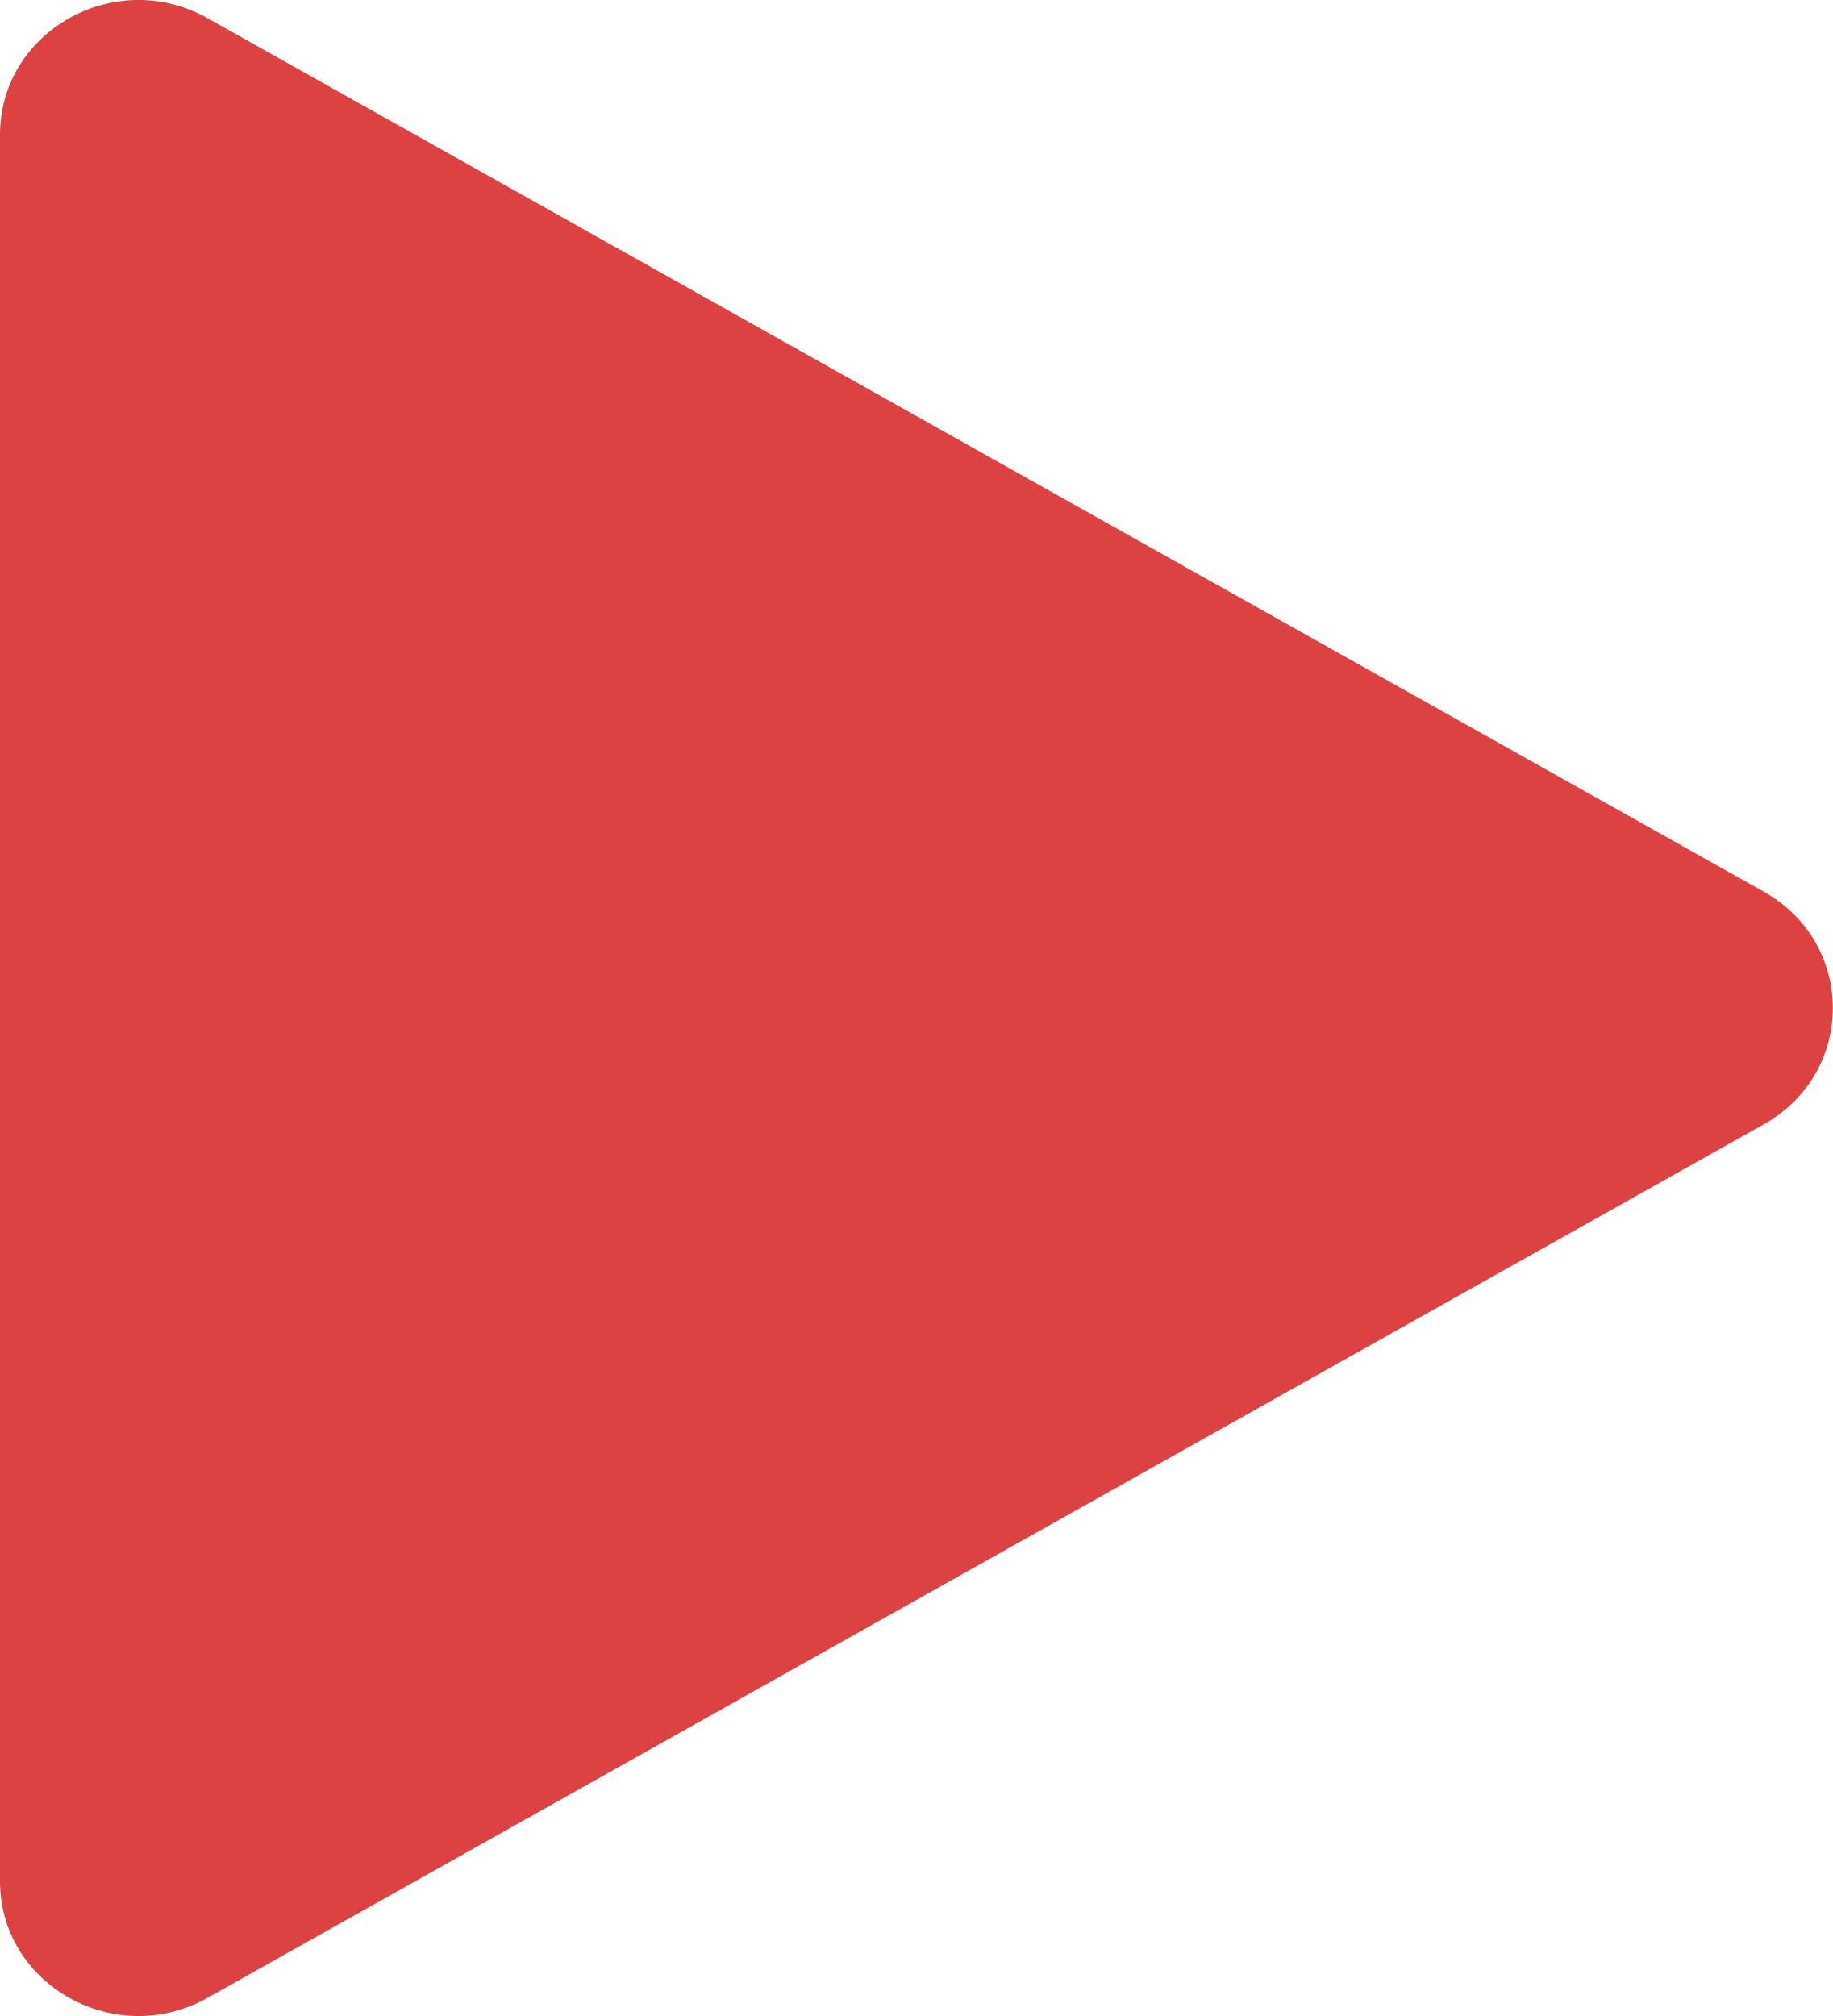
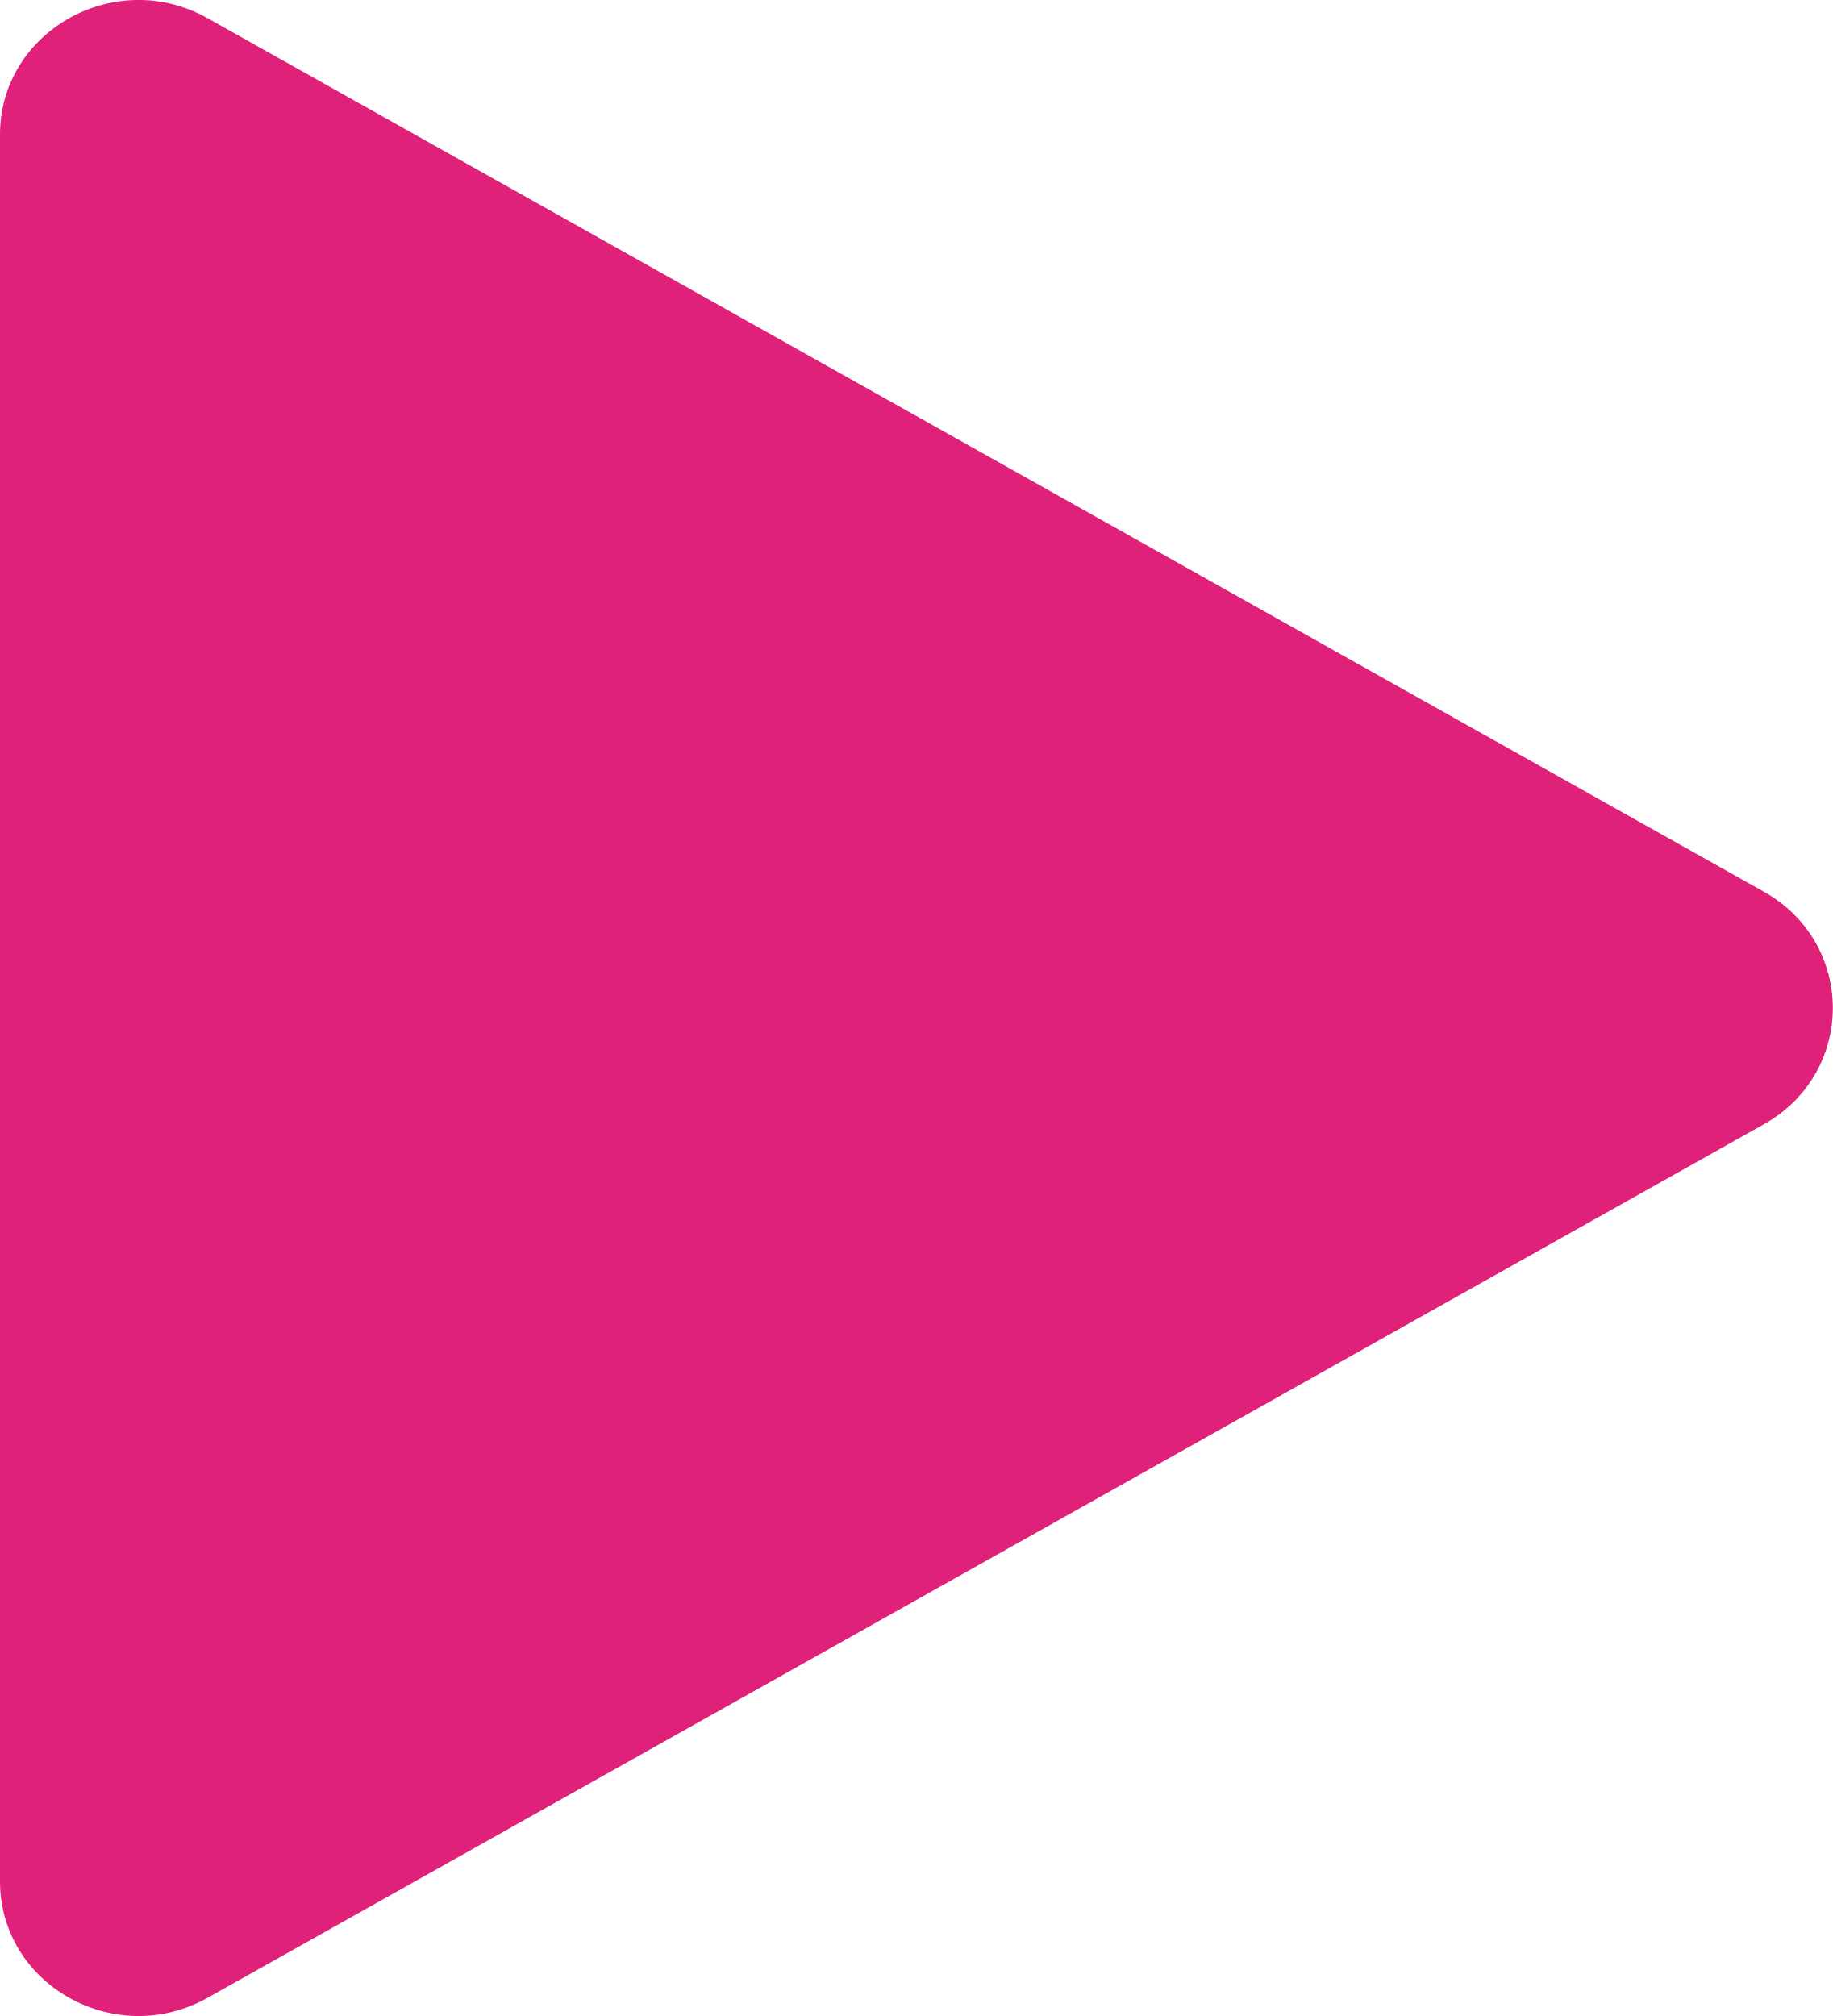
<svg xmlns="http://www.w3.org/2000/svg" width="10" height="11" viewBox="0 0 10 11" fill="none">
-   <path d="M9.623 4.865C10.126 5.147 10.126 5.853 9.623 6.135L1.132 10.901C0.629 11.183 -2.53955e-08 10.83 0 10.265L4.28549e-07 0.735C4.53945e-07 0.17 0.629 -0.183 1.132 0.099L9.623 4.865Z" fill="#DD4242" />
+   <path d="M9.623 4.865C10.126 5.147 10.126 5.853 9.623 6.135L1.132 10.901C0.629 11.183 -2.53955e-08 10.83 0 10.265L4.28549e-07 0.735C4.53945e-07 0.17 0.629 -0.183 1.132 0.099L9.623 4.865Z" fill="#df2179" />
</svg>
